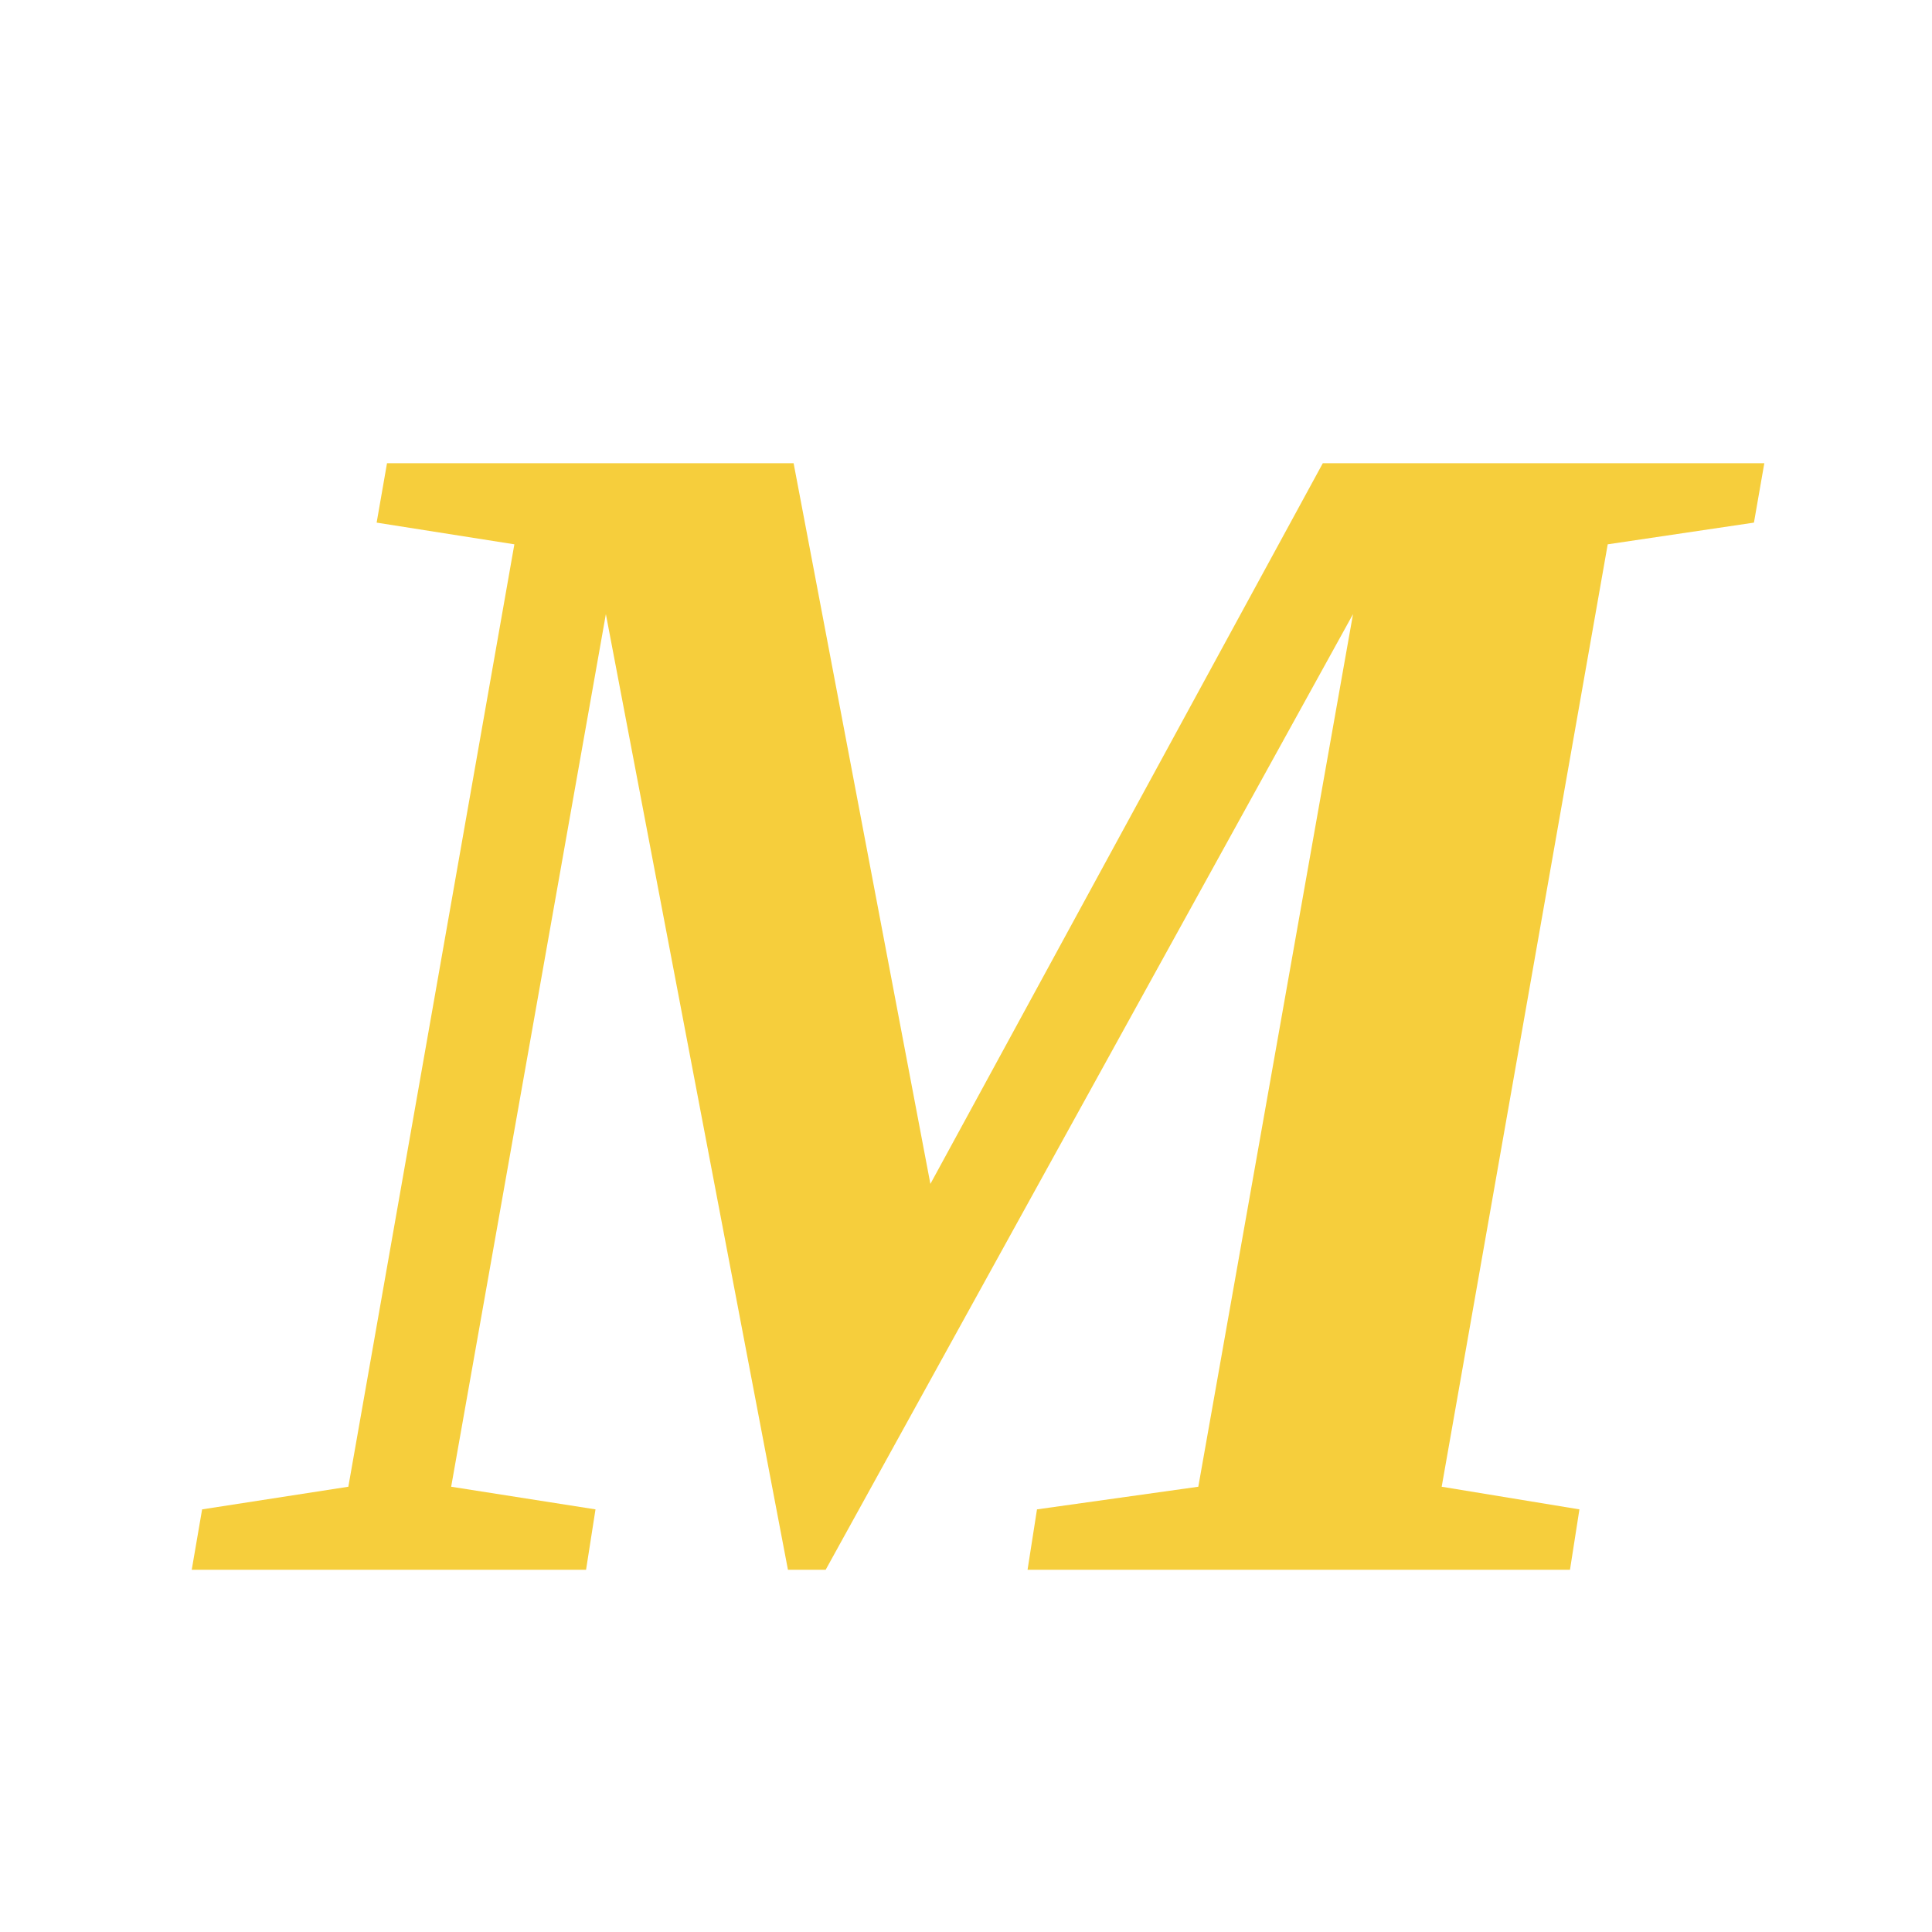
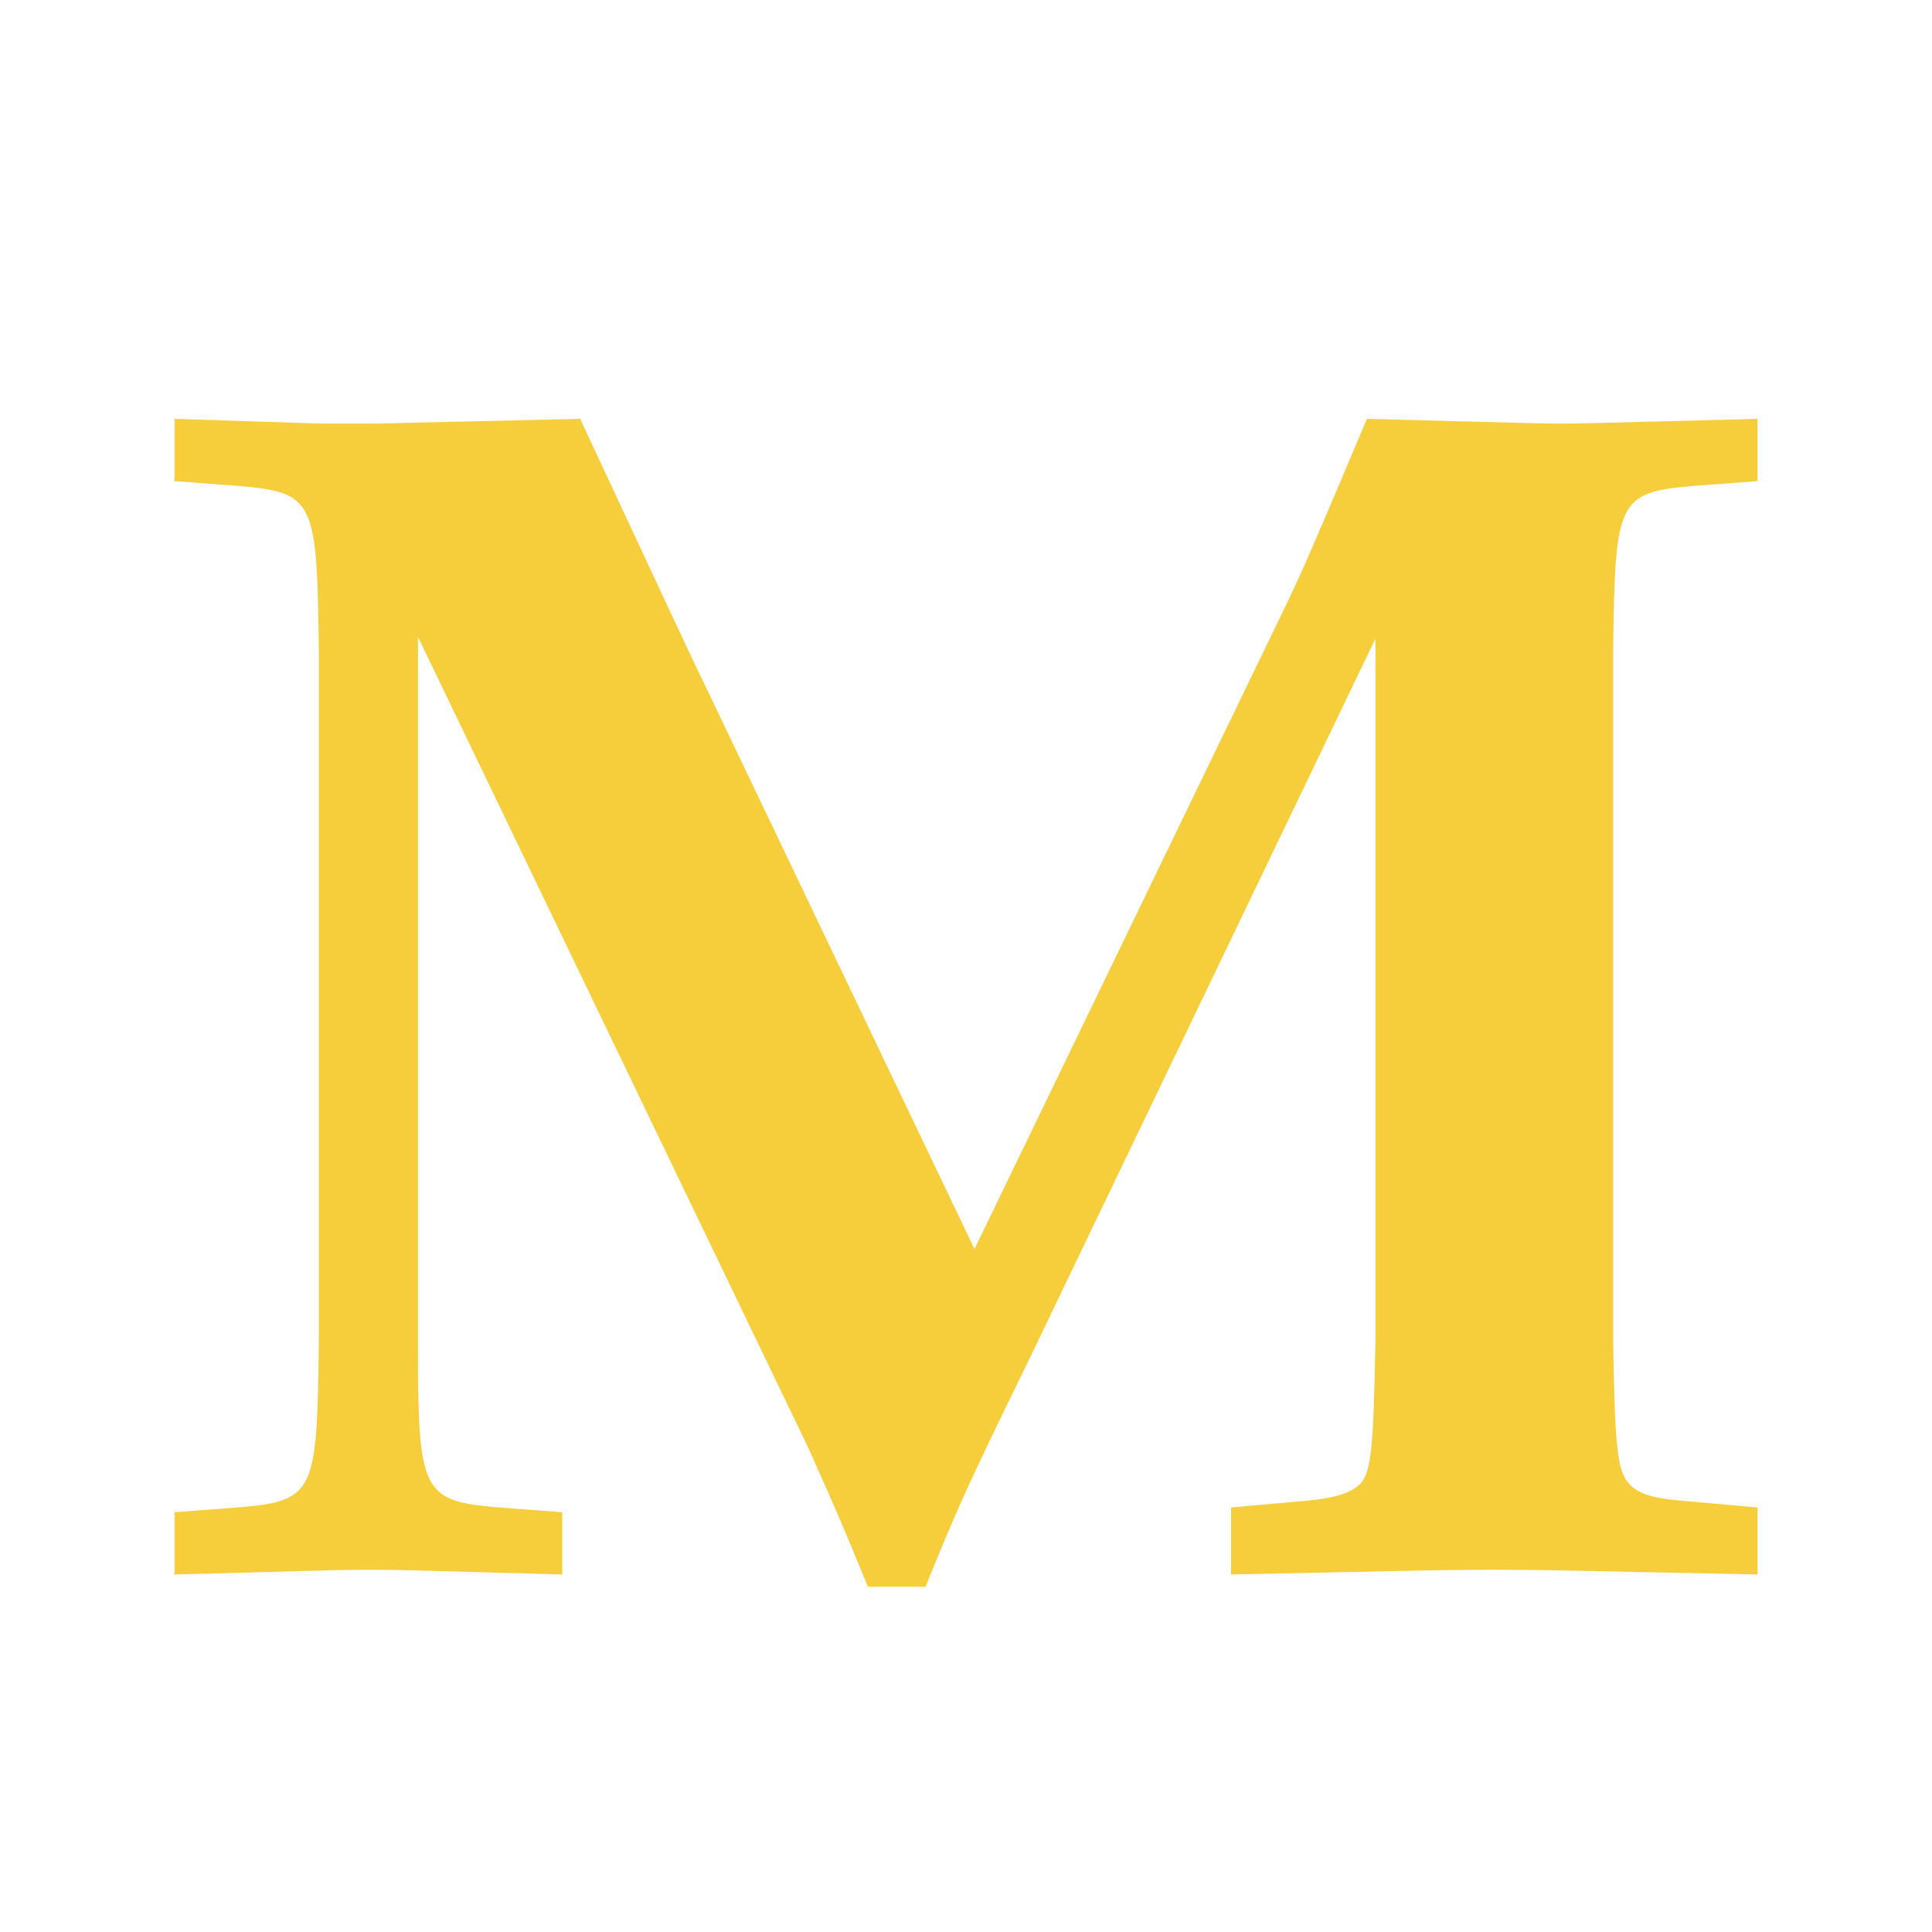
<svg xmlns="http://www.w3.org/2000/svg" viewBox="0 0 32 32">
-   <text x="16" y="26" font-family="Georgia, 'Times New Roman', serif" font-size="28" font-weight="900" font-style="italic" fill="#f6ce3c" text-anchor="middle">M</text>
+   <text x="16" y="26" font-family="Palatino, 'Palatino Linotype', 'Book Antiqua', serif" font-size="28" font-weight="900" fill="#f6ce3c" text-anchor="middle">M</text>
</svg>
